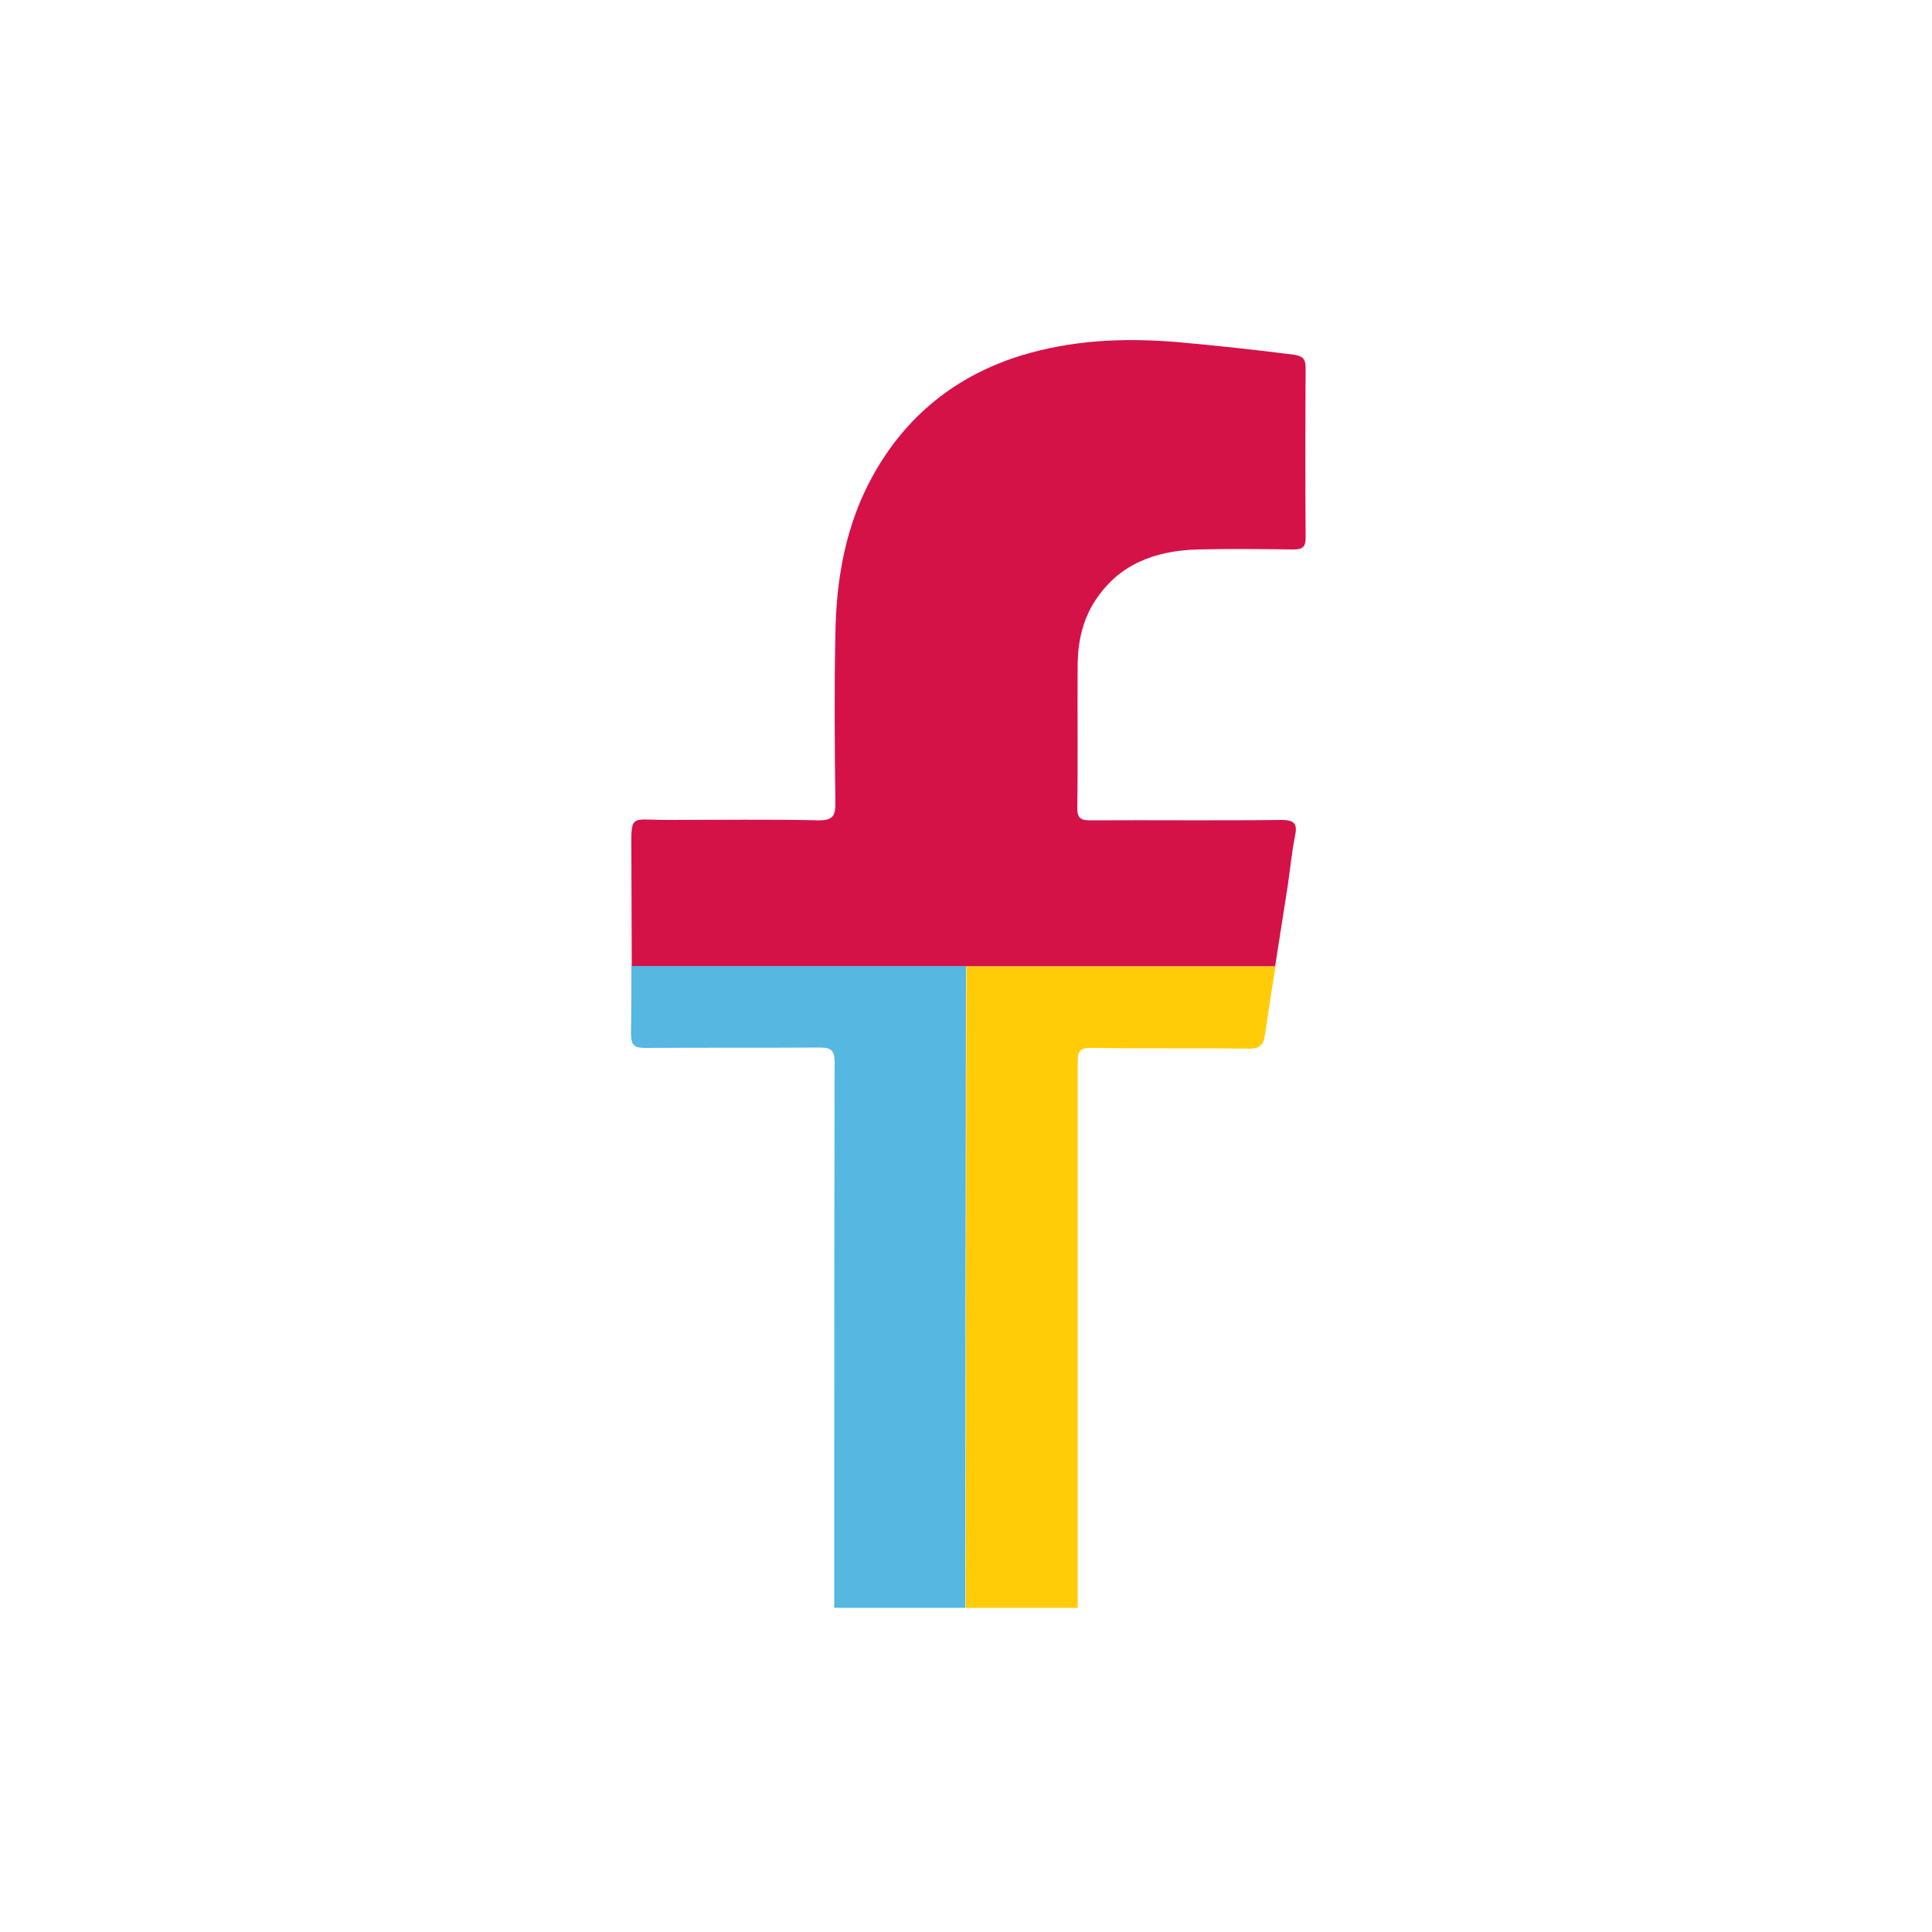
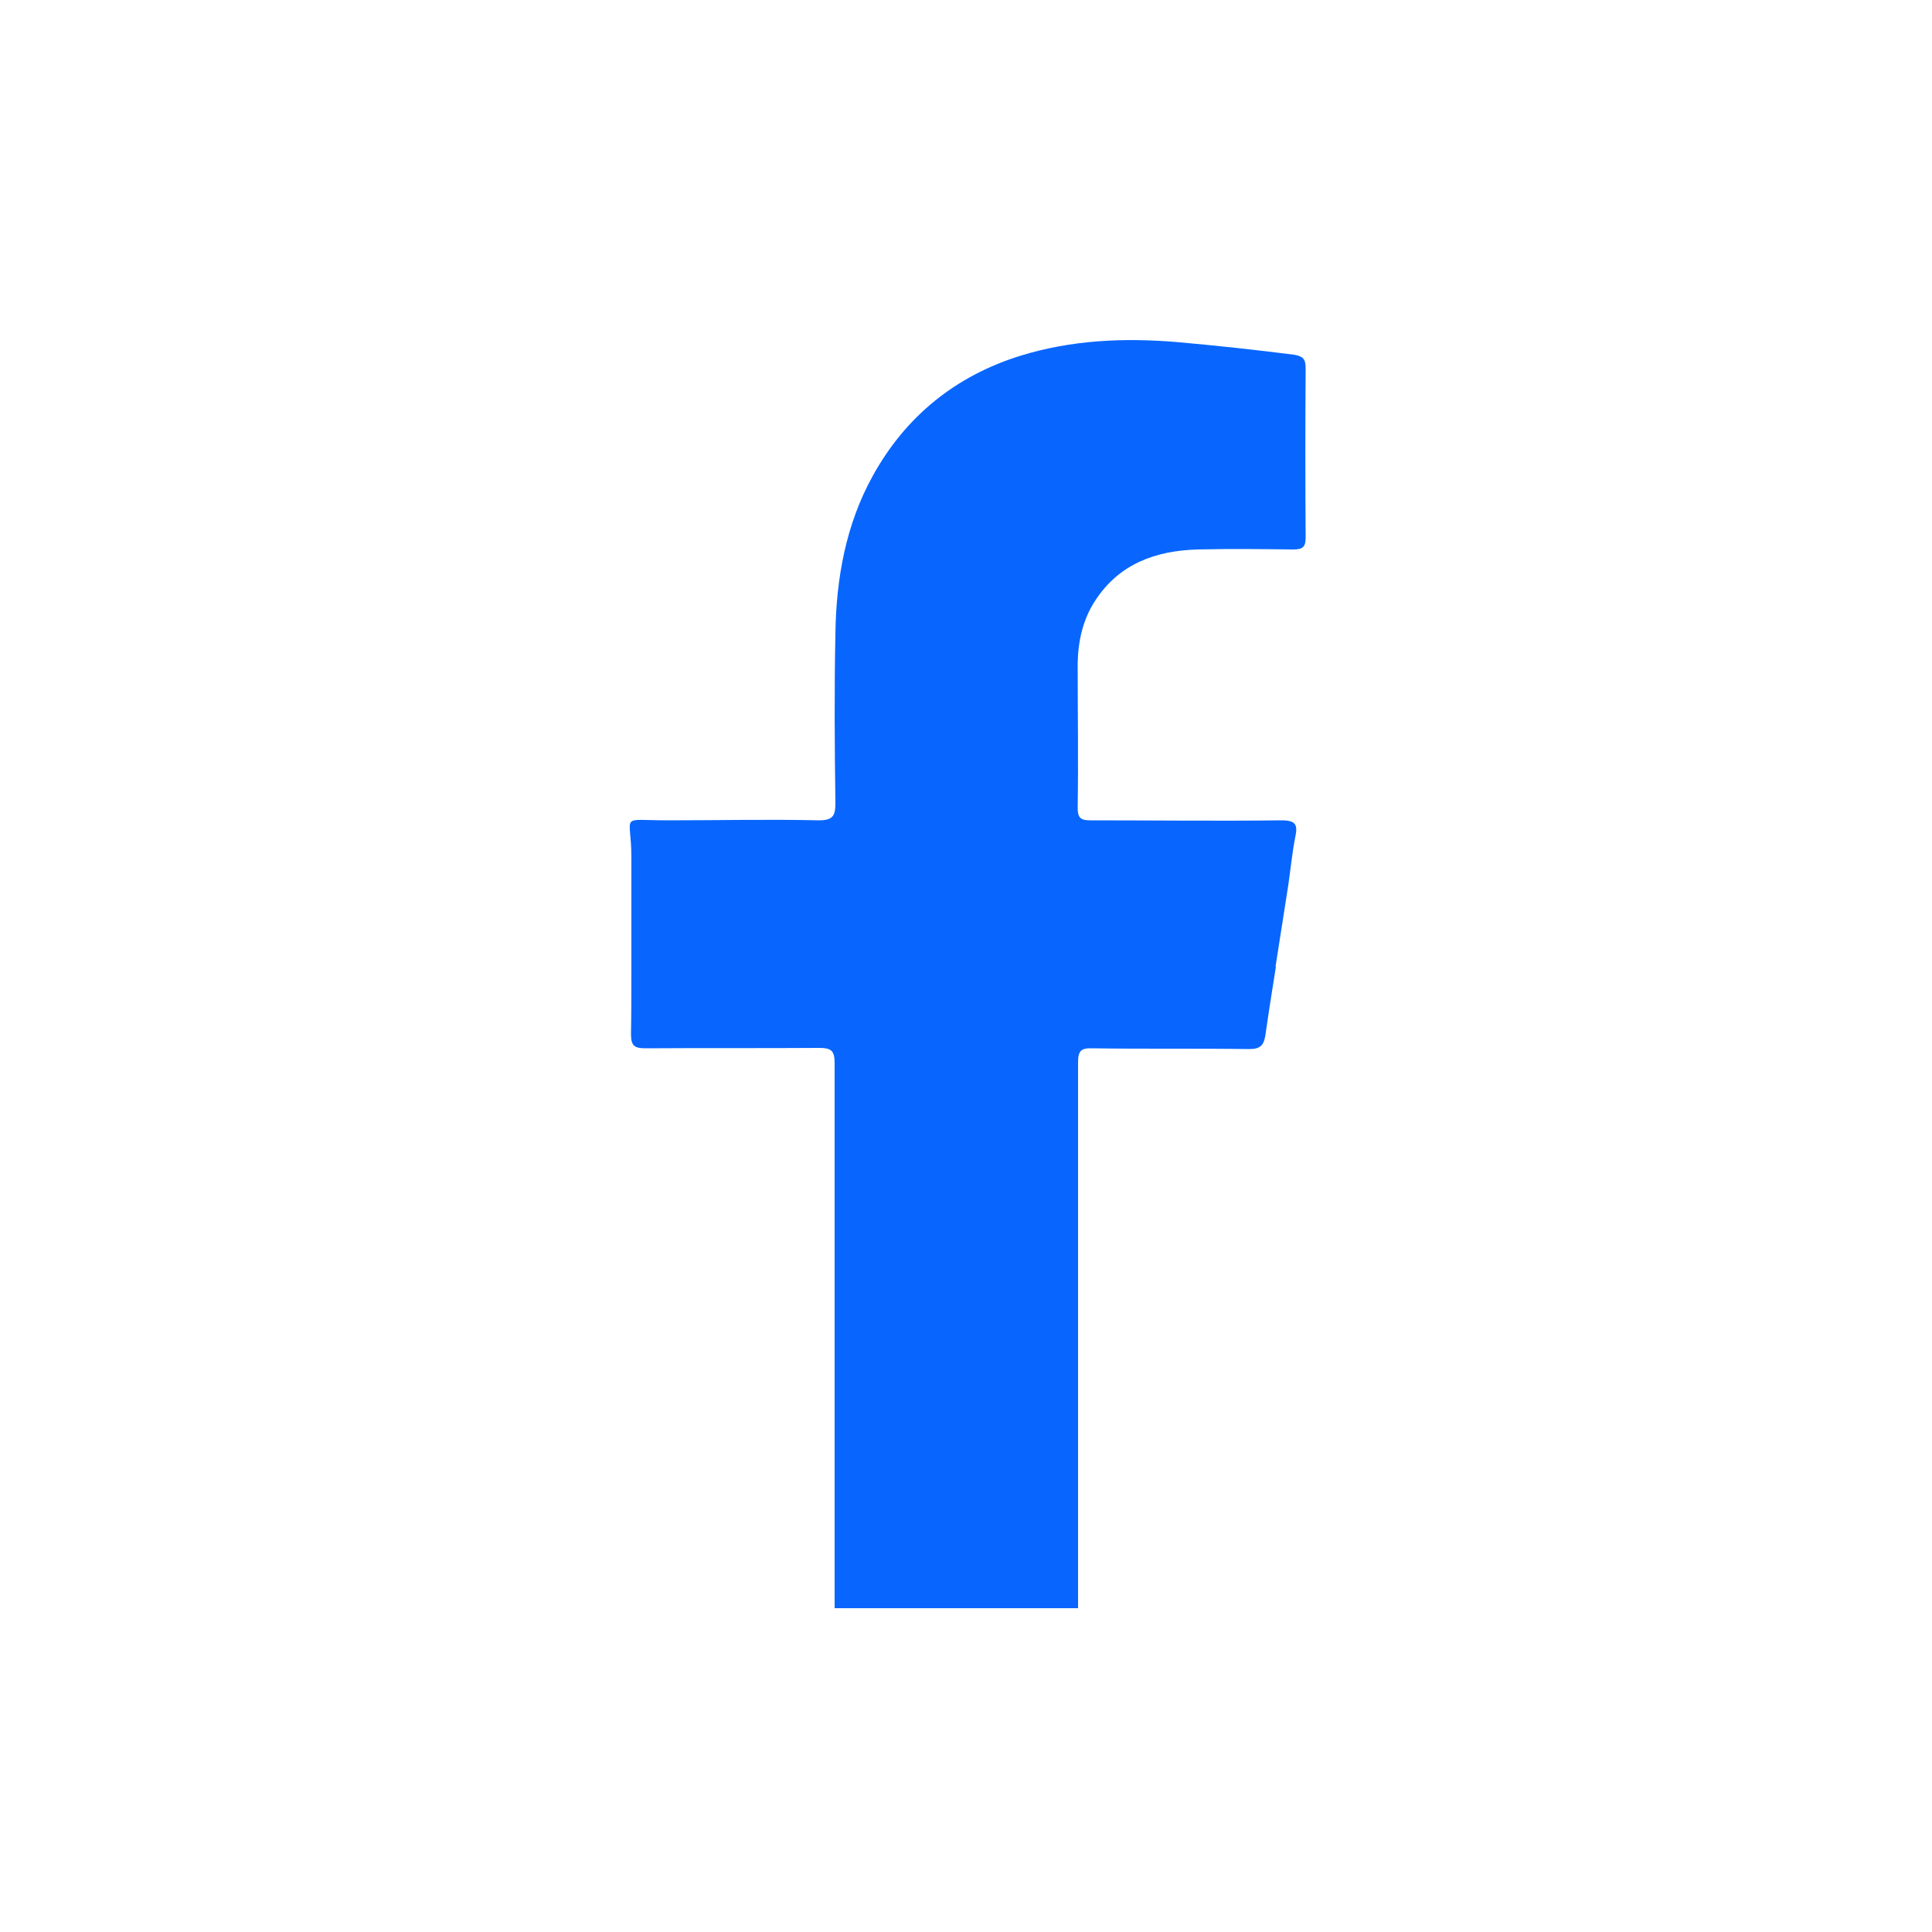
- <svg xmlns="http://www.w3.org/2000/svg" version="1.1" id="Camada_1" x="0px" y="0px" viewBox="0 0 500 500" style="enable-background:new 0 0 500 500;" xml:space="preserve">
-   <style type="text/css">
- 	.st0{fill:#D51248;}
- 	.st1{fill:#FFCC07;}
- 	.st2{fill:#56B7E0;}
- </style>
-   <g id="Facebook_C">
-     <g>
-       <path class="st0" d="M335.1,216.6c0.7-3.2,0.2-4.4-3.5-4.4c-16.4,0.2-32.9,0-49.3,0.1c-2.4,0-3.5-0.3-3.5-3.2    c0.2-12.5,0-24.9,0.1-37.4c0.1-5.7,1.3-11.3,4.5-16.2c6.2-9.6,15.7-13,26.6-13.3c8.2-0.2,16.4-0.1,24.7,0c2.4,0,3.2-0.6,3.2-3.1    c-0.1-14.6-0.1-29.2,0-43.8c0-2.3-0.6-3.1-3-3.5c-10.2-1.3-20.4-2.4-30.6-3.3c-13.6-1.1-26.9-0.5-40,3.5    c-16.9,5.2-29.9,15.7-38.4,31.1c-7,12.6-9.5,26.6-9.7,40.9c-0.3,14.6-0.2,29.2,0,43.8c0,3.3-0.6,4.5-4.3,4.5    c-13-0.3-26-0.1-39-0.1c-10.3,0-9.5-1.9-9.5,9.5c0,9.6,0.1,19.2,0.1,28.8H250v-0.4h80c1.1-7,2.2-14.1,3.3-21.1    C333.9,224.9,334.3,220.7,335.1,216.6z" />
-       <path class="st1" d="M249.9,416.1c9.7,0,19.3,0,29,0c0-47.1,0-94.2,0-141.2c0-3,0.7-3.8,3.7-3.7c13.5,0.2,27.1,0,40.6,0.2    c3,0,3.8-1.1,4.2-3.7c0.8-5.7,1.8-11.9,2.7-17.6h-80L249.9,416.1z" />
-       <path class="st2" d="M163.4,250c0,5.6,0,11.9-0.1,17.5c0,3.1,0.9,3.7,3.8,3.7c15-0.1,29.9,0,44.9-0.1c3,0,4,0.6,4,3.9    c-0.1,47-0.1,94.1-0.1,141.1c11.3,0,22.6,0,33.9,0L250,250H163.4z" />
-     </g>
-   </g>
+ <svg xmlns="http://www.w3.org/2000/svg" id="Camada_1" data-name="Camada 1" version="1.1" viewBox="0 0 500 500">
+   <defs>
+     <style>
+       .cls-1 {
+         fill: #0866ff;
+         stroke-width: 0px;
+       }
+     </style>
+   </defs>
+   <path class="cls-1" d="M337.9,95.3c0-2.3-.6-3.1-3-3.5-10.2-1.3-20.4-2.4-30.6-3.3-13.6-1.1-26.9-.5-40,3.5-16.9,5.2-29.9,15.7-38.4,31.1-7,12.6-9.5,26.6-9.7,40.9-.3,14.6-.2,29.2,0,43.8,0,3.3-.6,4.5-4.3,4.5-13-.3-26,0-39,0s-9.5-1.9-9.5,9.5,0,18.9,0,28.3h0c0,5.6,0,11.9-.1,17.5,0,3.1.9,3.7,3.8,3.7,15-.1,29.9,0,44.9-.1,3,0,4,.6,4,3.9,0,47,0,94.1,0,141.1h63v-141.2c0-3,.7-3.8,3.7-3.7,13.5.2,27.1,0,40.6.2,3,0,3.8-1.1,4.2-3.7.8-5.7,1.8-11.9,2.7-17.6h-.1c1.1-7,2.2-14.1,3.3-21.1.6-4.1,1-8.3,1.8-12.4.7-3.2.2-4.4-3.5-4.4-16.4.2-32.9,0-49.3,0-2.4,0-3.5-.3-3.5-3.2.2-12.5,0-24.9,0-37.4.1-5.7,1.3-11.3,4.5-16.2,6.2-9.6,15.7-13,26.6-13.3,8.2-.2,16.4-.1,24.7,0,2.4,0,3.2-.6,3.2-3.1-.1-14.6-.1-29.2,0-43.8Z" />
</svg>
